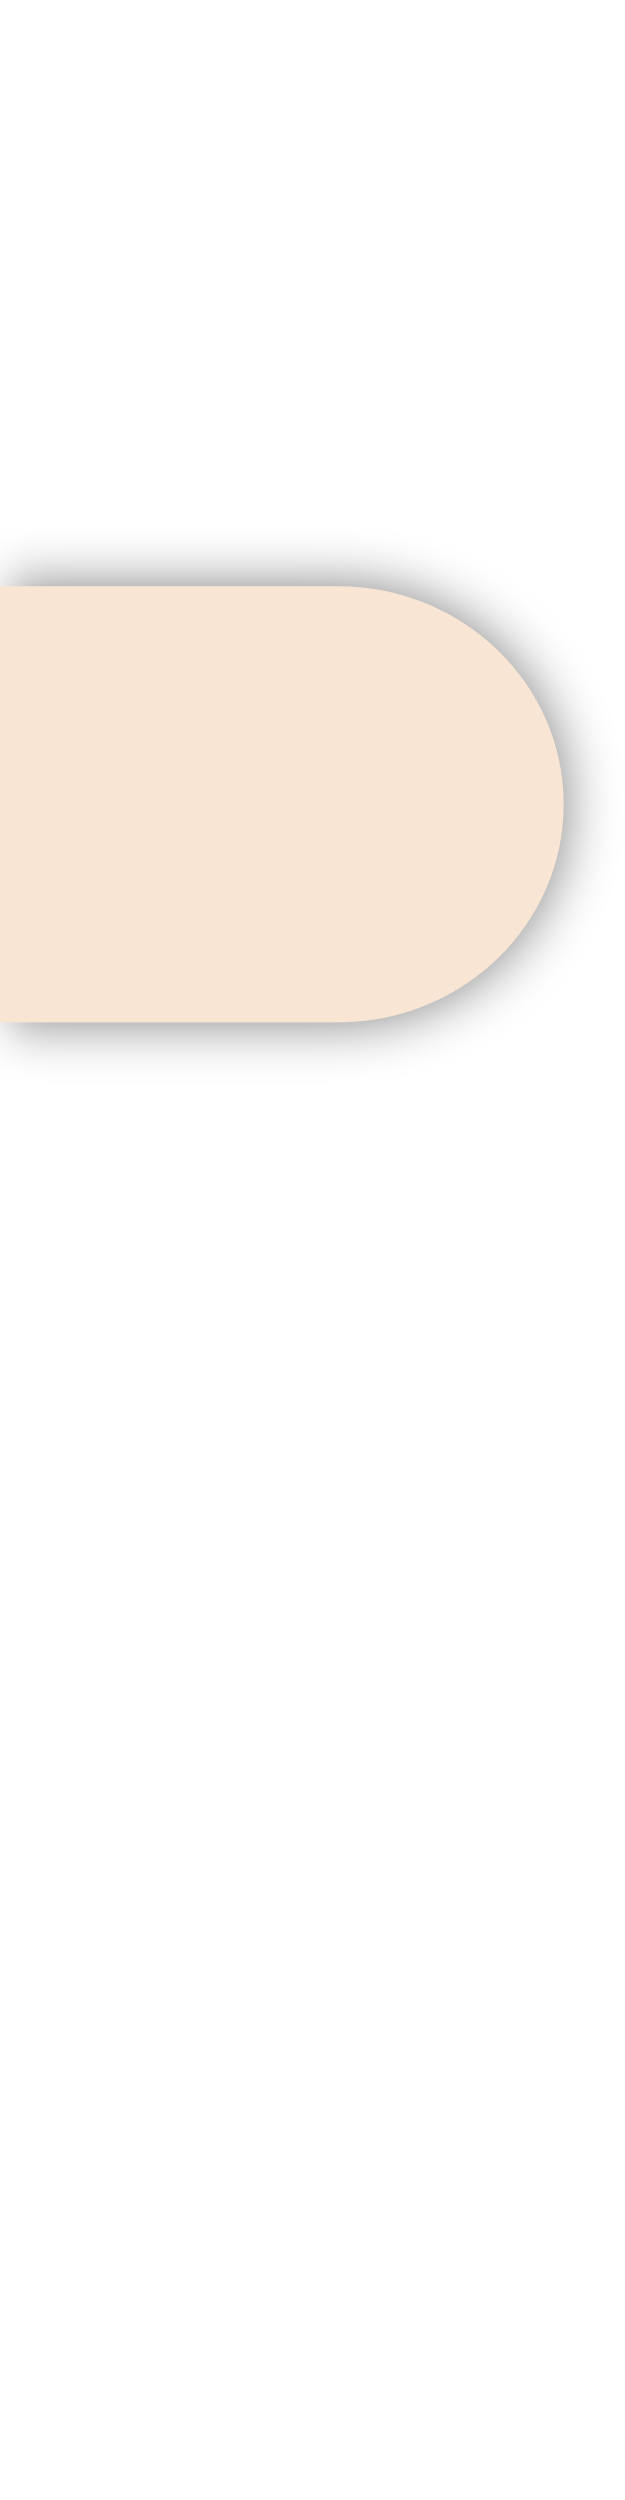
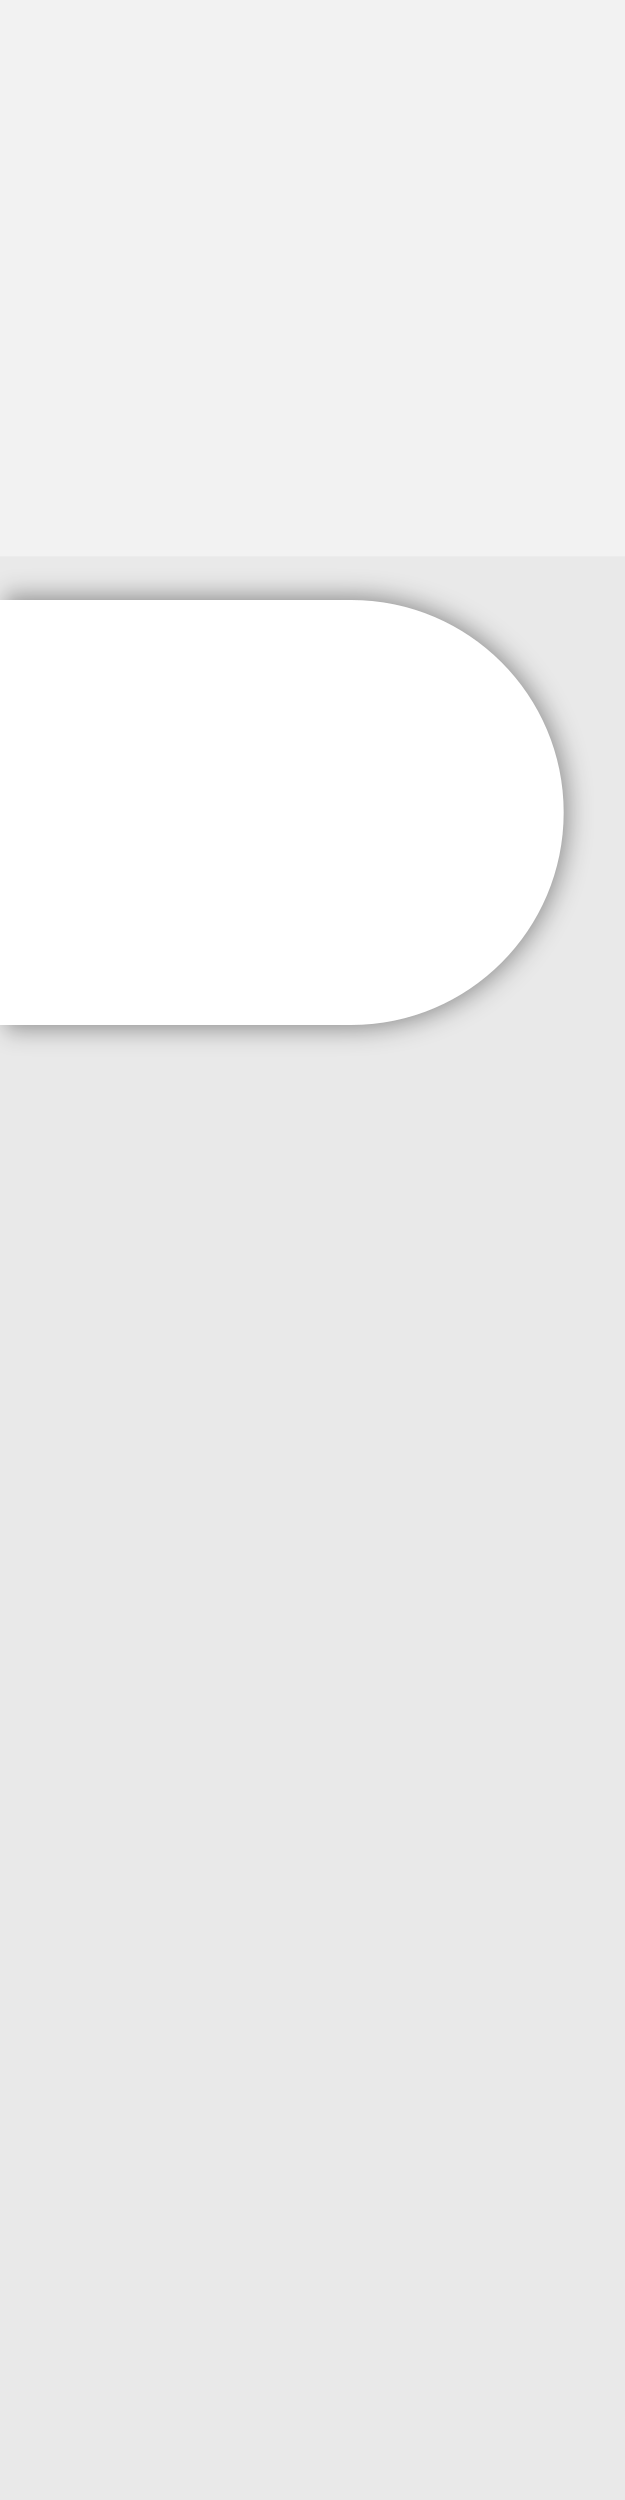
<svg xmlns="http://www.w3.org/2000/svg" xmlns:xlink="http://www.w3.org/1999/xlink" width="50" height="200" viewBox="0 0 13.229 52.917" version="1.1" id="svg1">
  <defs id="defs1">
    <linearGradient id="linearGradient1">
      <stop style="stop-color:#cb9eff;stop-opacity:1;" offset="0" id="stop1" />
      <stop style="stop-color:#060606;stop-opacity:0.98;" offset="1" id="stop3" />
    </linearGradient>
    <linearGradient xlink:href="#linearGradient1" id="linearGradient2" x1="6.323" y1="65.198" x2="135.969" y2="65.198" gradientUnits="userSpaceOnUse" spreadMethod="pad" />
-     <filter style="color-interpolation-filters:sRGB" id="filter32" x="-0.011" y="-0.151" width="1.022" height="1.302">
-       <feFlood result="flood" in="SourceGraphic" flood-opacity="0.498" flood-color="rgb(0,0,0)" id="feFlood31" />
-       <feGaussianBlur result="blur" in="SourceGraphic" stdDeviation="0.6" id="feGaussianBlur31" />
-       <feOffset result="offset" in="blur" dx="0" dy="0" id="feOffset31" />
-       <feComposite result="comp1" operator="in" in="flood" in2="offset" id="feComposite31" />
-       <feComposite result="comp2" operator="over" in="SourceGraphic" in2="comp1" id="feComposite32" />
+     <filter style="color-interpolation-filters:sRGB" id="filter8" x="-0.006" y="-0.08" width="1.011" height="1.16">
+       <feFlood result="flood" in="SourceGraphic" flood-opacity="0.498" flood-color="rgb(0,0,0)" id="feFlood7" />
+       <feGaussianBlur result="blur" in="SourceGraphic" stdDeviation="0.3" id="feGaussianBlur7" />
+       <feOffset result="offset" in="blur" dx="0" dy="0" id="feOffset7" />
+       <feComposite result="comp1" operator="in" in="flood" in2="offset" id="feComposite7" />
+       <feComposite result="comp2" operator="over" in="SourceGraphic" in2="comp1" id="feComposite8" />
    </filter>
  </defs>
  <g id="layer2" transform="translate(-119.0625)">
-     <rect style="fill:#ffffff;fill-opacity:1;stroke:none;stroke-width:0.499;stroke-dasharray:none" id="rect2" width="132.292" height="52.917" x="0" y="0" />
+     <rect style="fill:#e9e9e9;fill-opacity:1;stroke:none;stroke-width:0.499;stroke-dasharray:none" id="rect2" width="132.292" height="52.917" x="0" y="0" />
+     <rect style="fill:#f2f2f2;fill-opacity:1;stroke-width:0.896" id="rect3" width="132.292" height="11.774" x="2.7755576e-17" y="-3.8327183e-08" />
  </g>
  <g id="layer1" transform="translate(-124.0625,-48)" style="fill:url(#linearGradient2);fill-opacity:1">
-     <rect style="mix-blend-mode:normal;fill:#f8e5d3;fill-opacity:1;fill-rule:nonzero;stroke:none;stroke-width:0.265;stroke-dasharray:none;stroke-opacity:1;filter:url(#filter32)" id="rect1" width="129.665" height="9.547" x="6.313" y="60.424" ry="4.773" transform="matrix(1.000245,0,0,0.9670447,-0.01743333,1.975517)" />
+     <rect style="mix-blend-mode:normal;fill:#ffffff;fill-opacity:1;fill-rule:nonzero;stroke:none;stroke-width:0.257;stroke-dasharray:none;stroke-opacity:1;filter:url(#filter8)" id="rect1" width="129.697" height="8.996" x="6.297" y="60.7" ry="4.498" />
  </g>
</svg>
